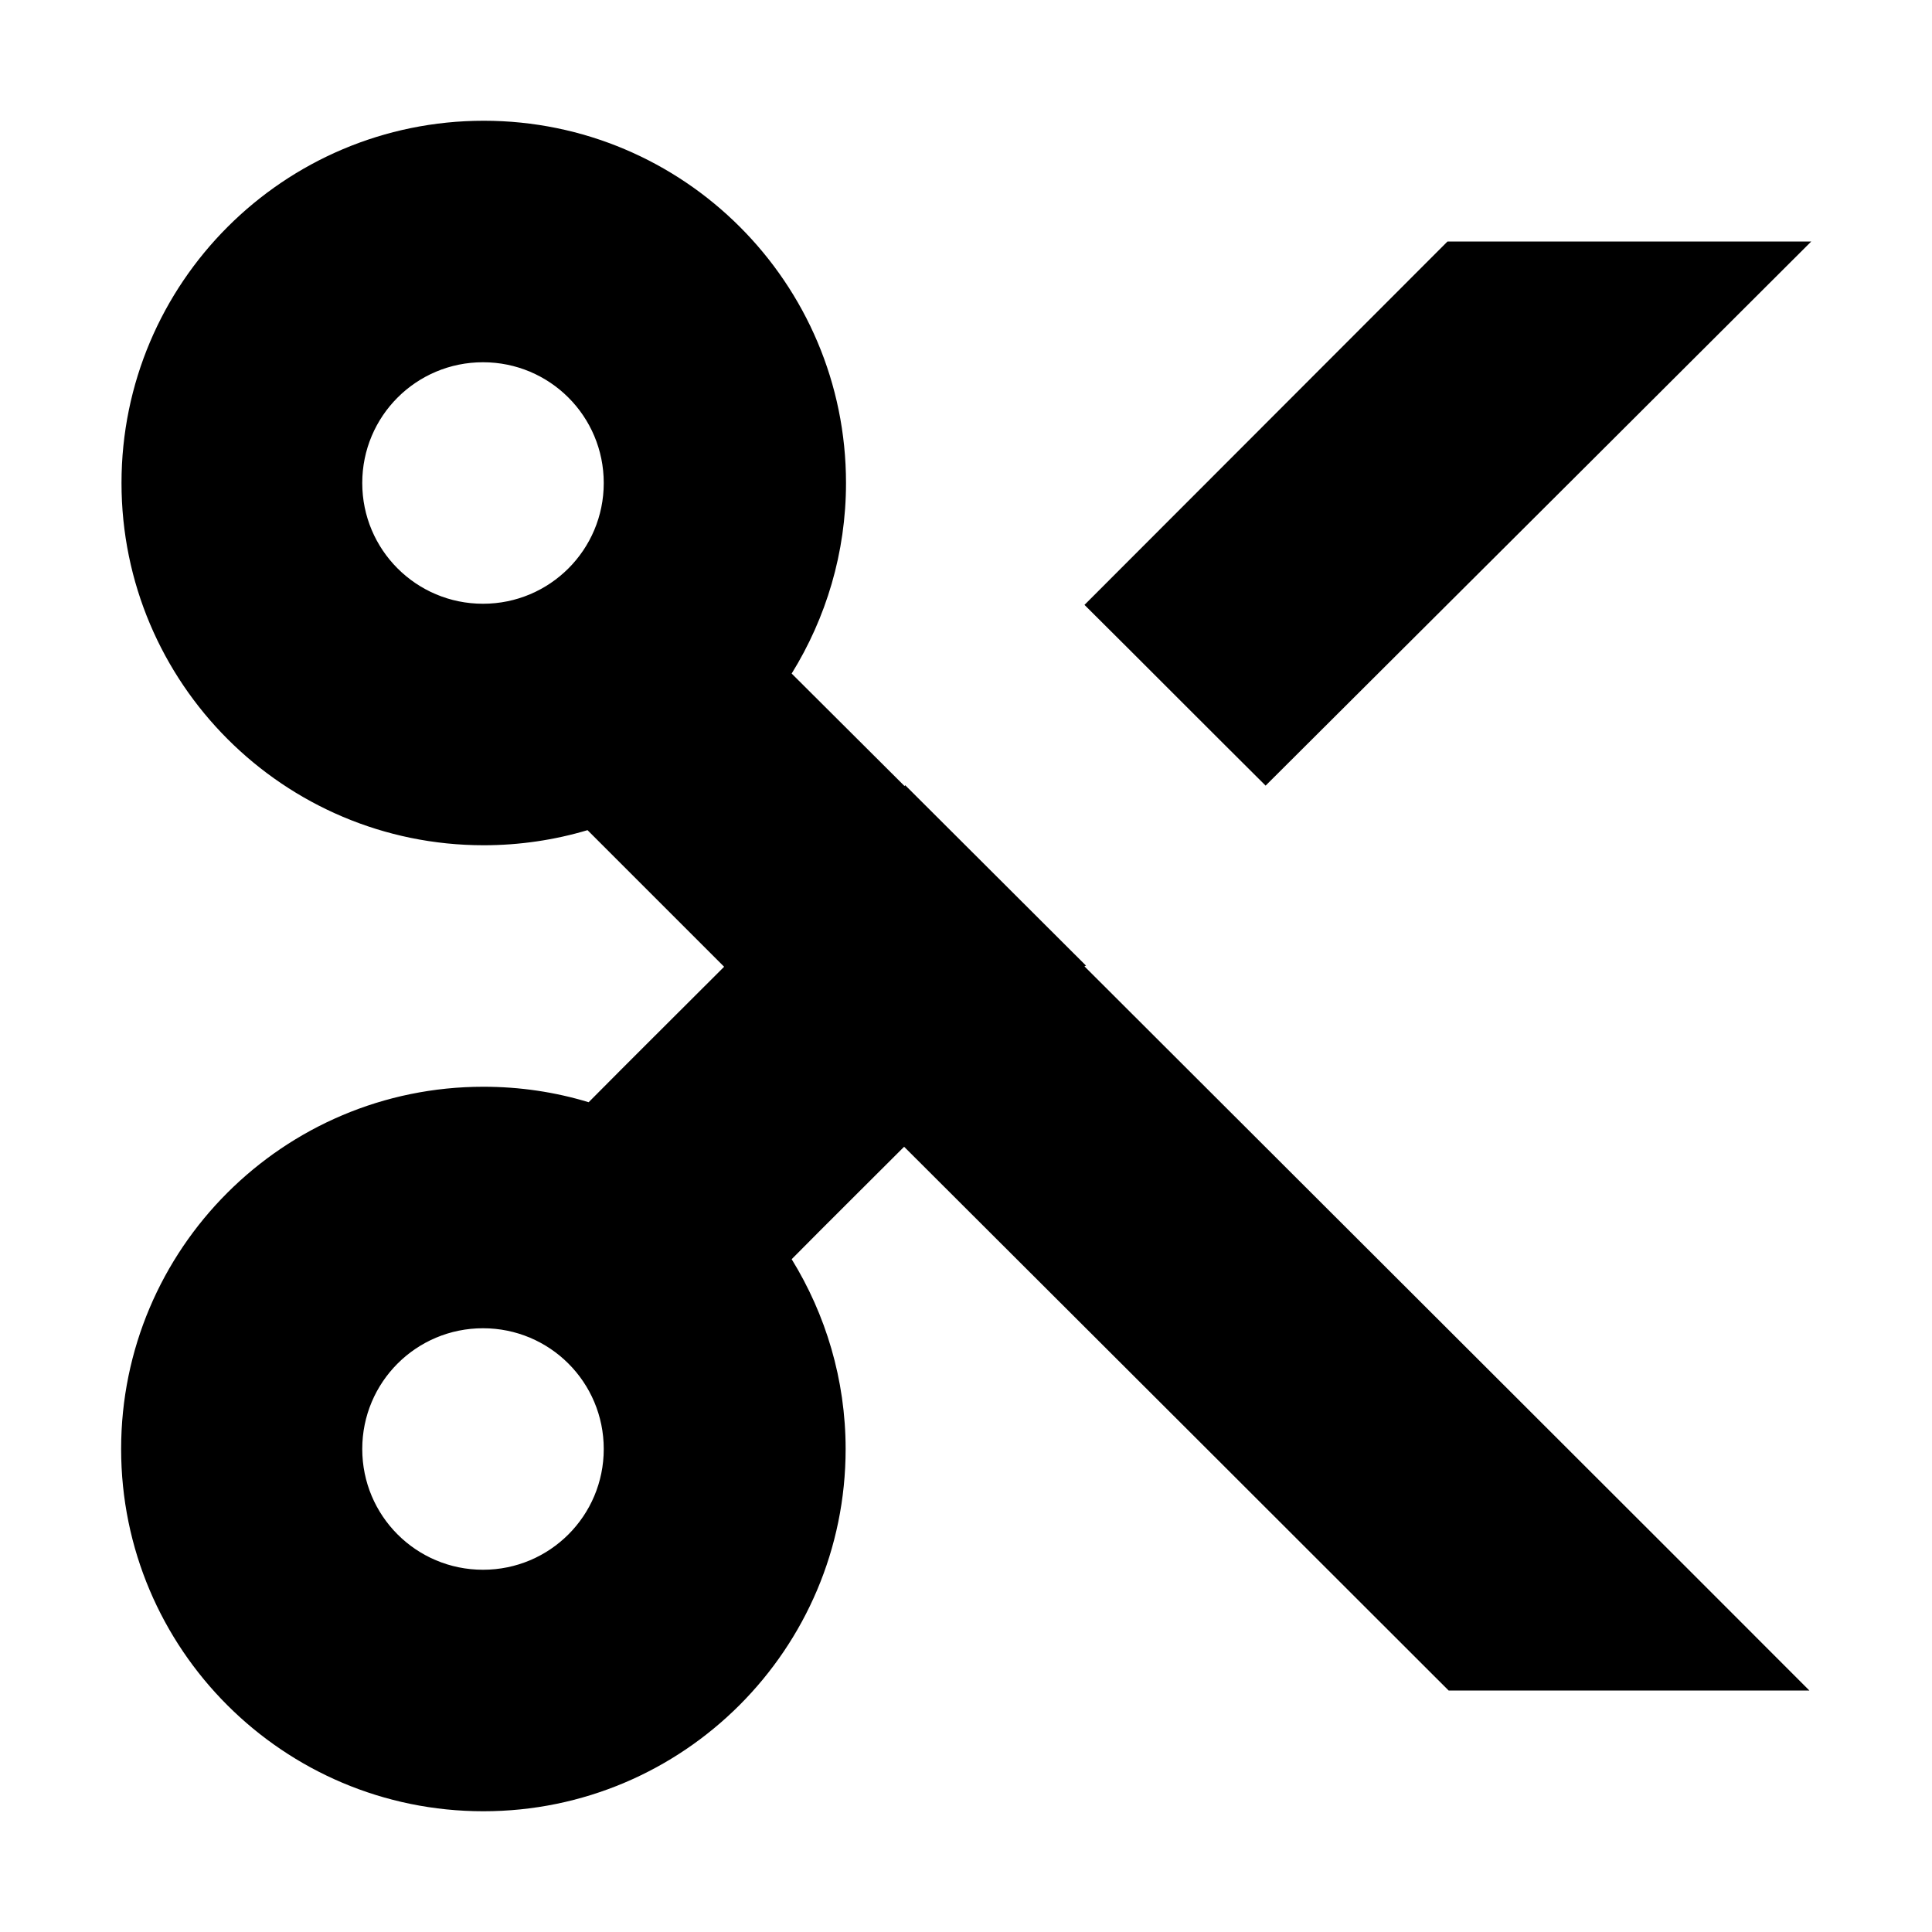
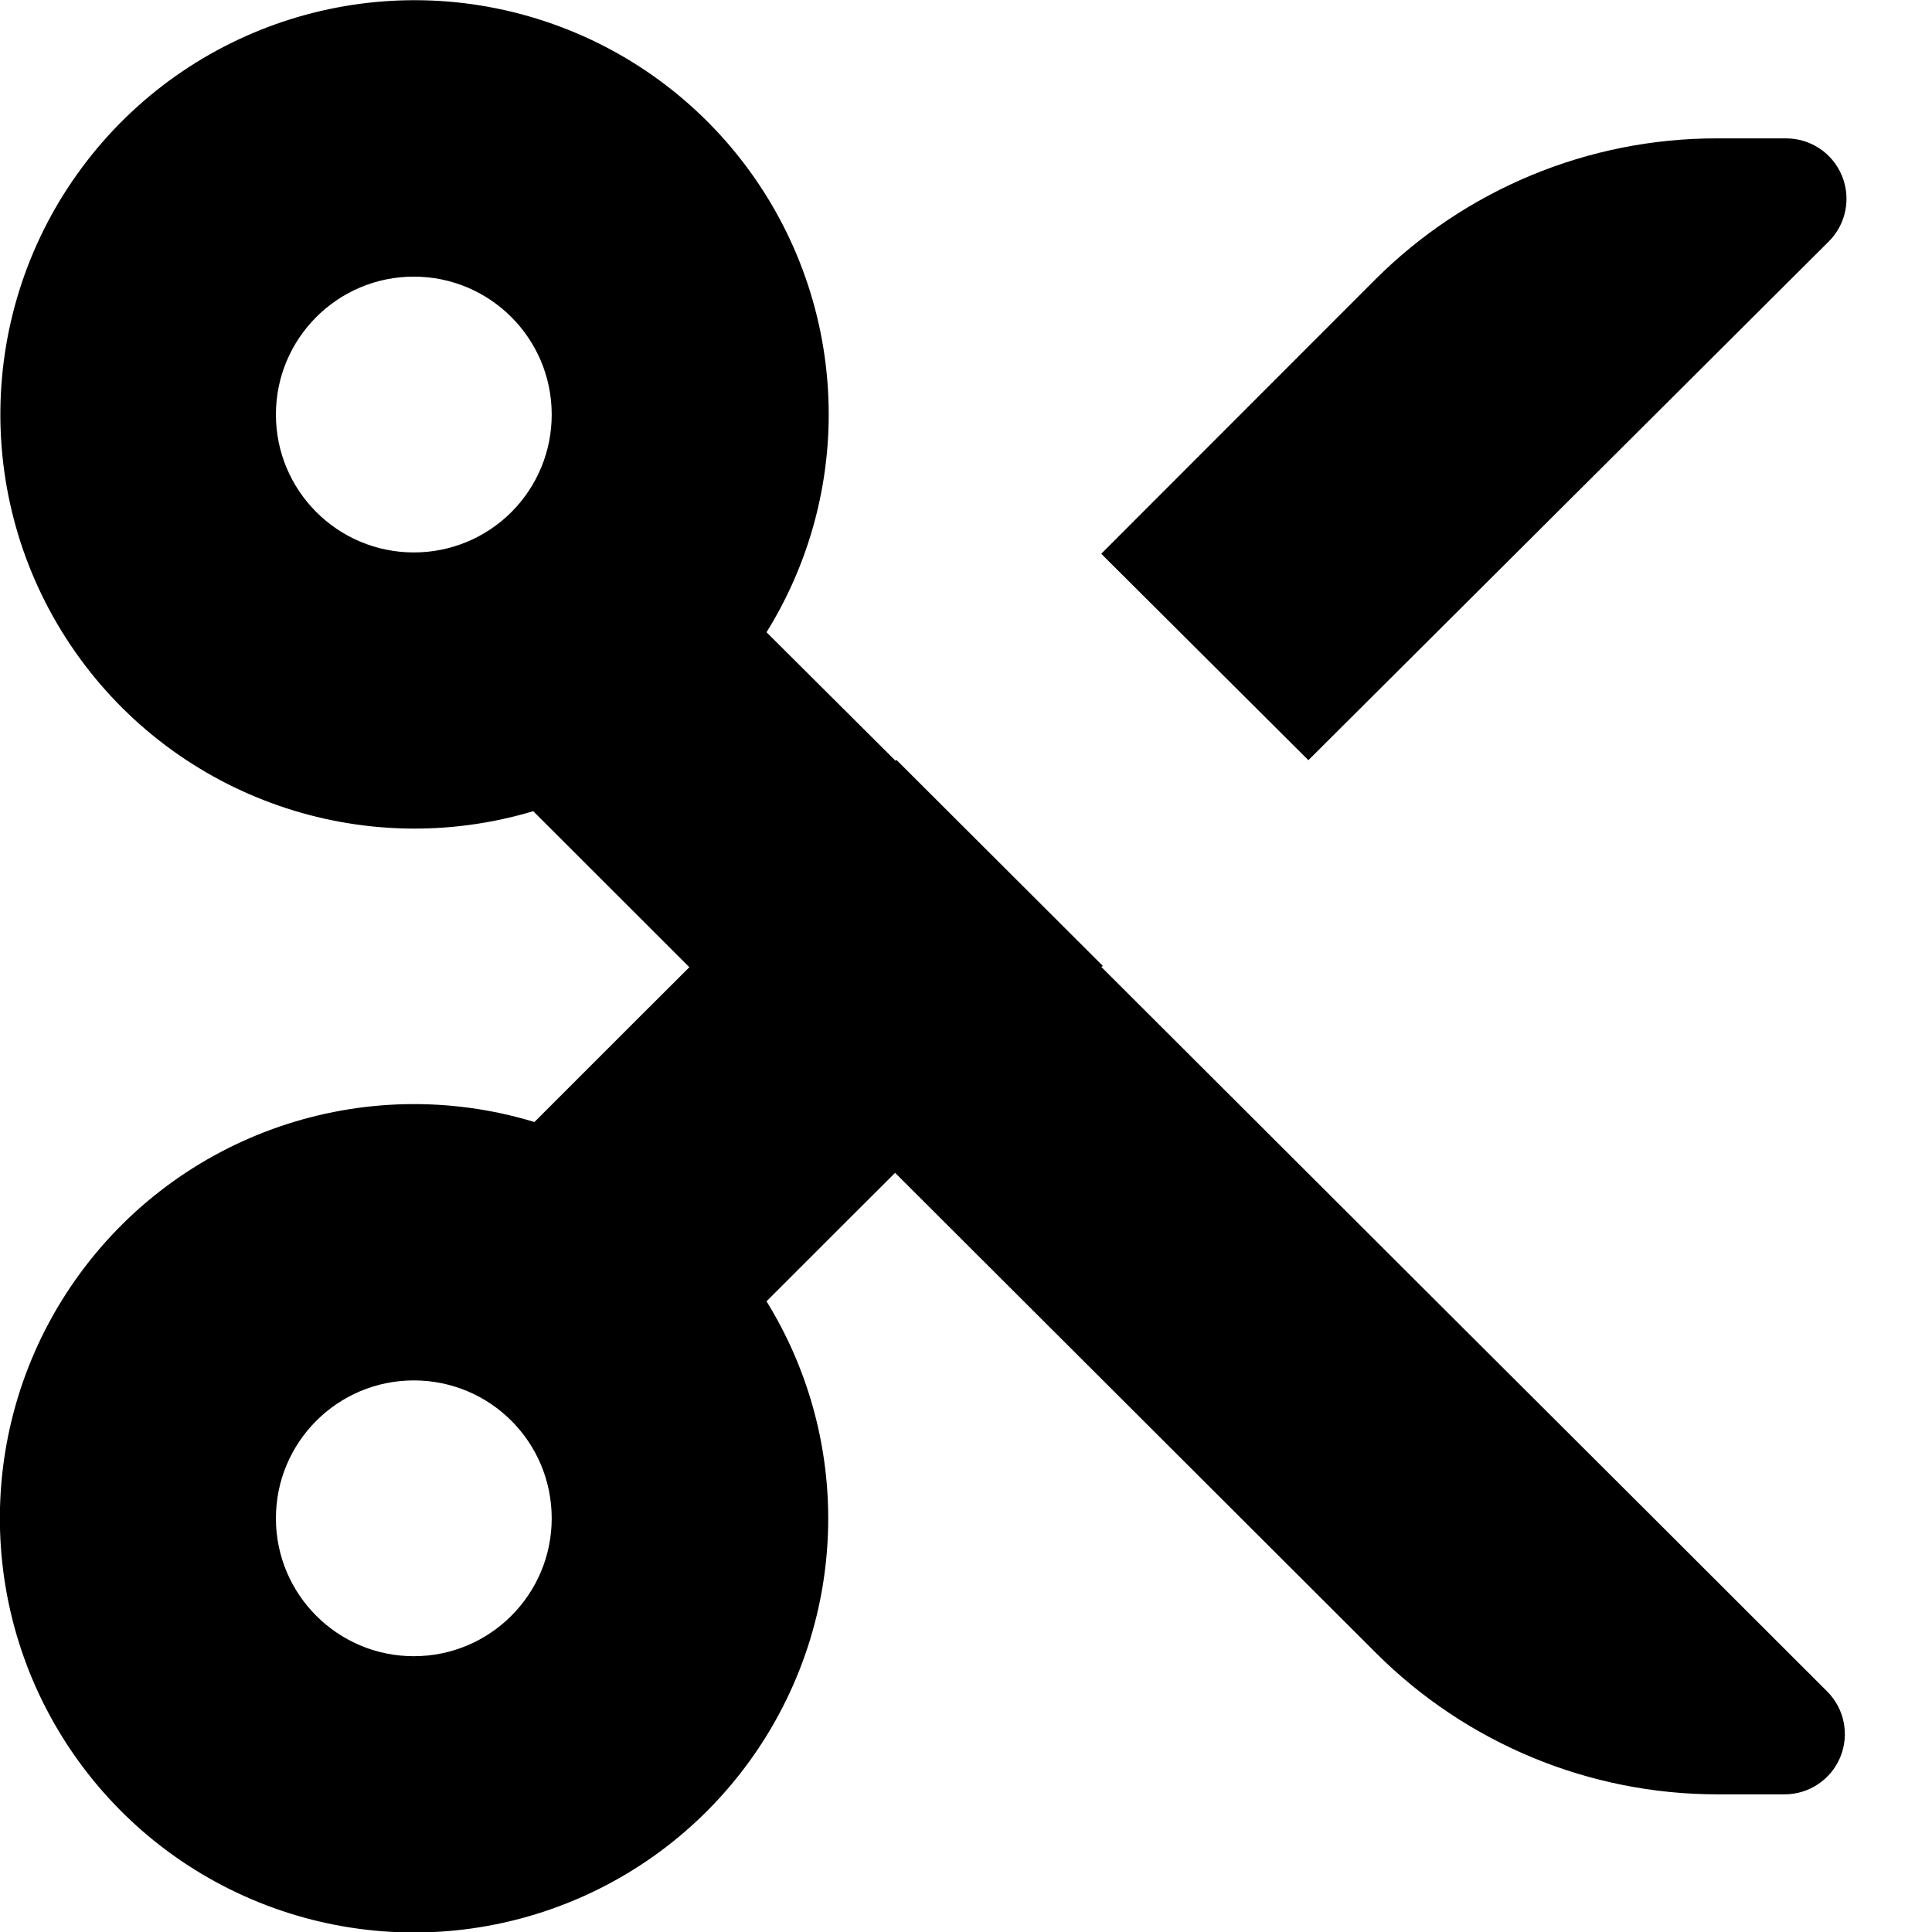
- <svg xmlns="http://www.w3.org/2000/svg" viewBox="0 0 512 512">
-   <path class="lexicon-icon-outline" d="M335.4,208.2c-16.7-16.6-32.8-32.8-48-47.9c35.1-35.1,68.9-69,96.2-96.3H480  C455.9,88.1,397.6,146.2,335.4,208.2z M287.4,256.1c78,77.9,161.9,161.6,192.1,191.9h-95.6c-39.6-39.6-93.2-93.1-144.3-144.1c-10.4,10.4-20.4,20.3-29.8,29.8c9,14.6,14.3,31.9,14.3,50.3c0,53-43,96-96,96s-96-43-96-96s43-96,96-96c9.7,0,19,1.4,27.9,4.1c11.2-11.3,23.3-23.3,35.9-35.9c-12.7-12.7-24.9-24.9-36.2-36.2c-8.7,2.6-18,4-27.5,4c-53,0-96-43-96-96s43-96,96-96s96,43,96,96c0,18.5-5.3,35.8-14.4,50.5c9.5,9.5,19.5,19.4,29.9,29.8c0.1-0.1,0.1-0.1,0.2-0.2c15.1,15.1,31.3,31.2,47.9,47.8C287.5,256,287.4,256.1,287.4,256.1z M128,160c17.7,0,32-14.3,32-32s-14.3-32-32-32c-17.7,0-32,14.3-32,32S110.3,160,128,160z M160,384c0-17.7-14.3-32-32-32c-17.7,0-32,14.3-32,32s14.3,32,32,32C145.7,416,160,401.7,160,384z" />
+ <svg xmlns="http://www.w3.org/2000/svg" viewBox="0 0 16 16">
+   <path class="lexicon-icon-outline" fill-rule="evenodd" clip-rule="evenodd" d="M11.893 10.775 9.12 8.007 9.134 8l-1.71-1.707-.008.007-1.068-1.064a3.417 3.417 0 0 0 .515-1.804 3.43 3.43 0 1 0-2.447 3.286L5.709 8.01l-.417.416-.866.866a3.43 3.43 0 1 0 2.433 3.282 3.42 3.42 0 0 0-.511-1.797l.72-.72.345-.344 3.983 3.977a4 4 0 0 0 2.826 1.17h.557a.499.499 0 0 0 .353-.852c-.823-.823-1.976-1.974-3.24-3.234Zm-1.058-4.479L15.145 2a.5.5 0 0 0-.353-.854h-.577a4 4 0 0 0-2.83 1.173L9.12 4.586l1.716 1.71ZM3.427 4.575a1.14 1.14 0 0 0 1.142-1.143 1.142 1.142 0 1 0-1.142 1.143Zm0 6.857c.632 0 1.142.51 1.142 1.143a1.142 1.142 0 1 1-1.142-1.143Z" />
</svg>
